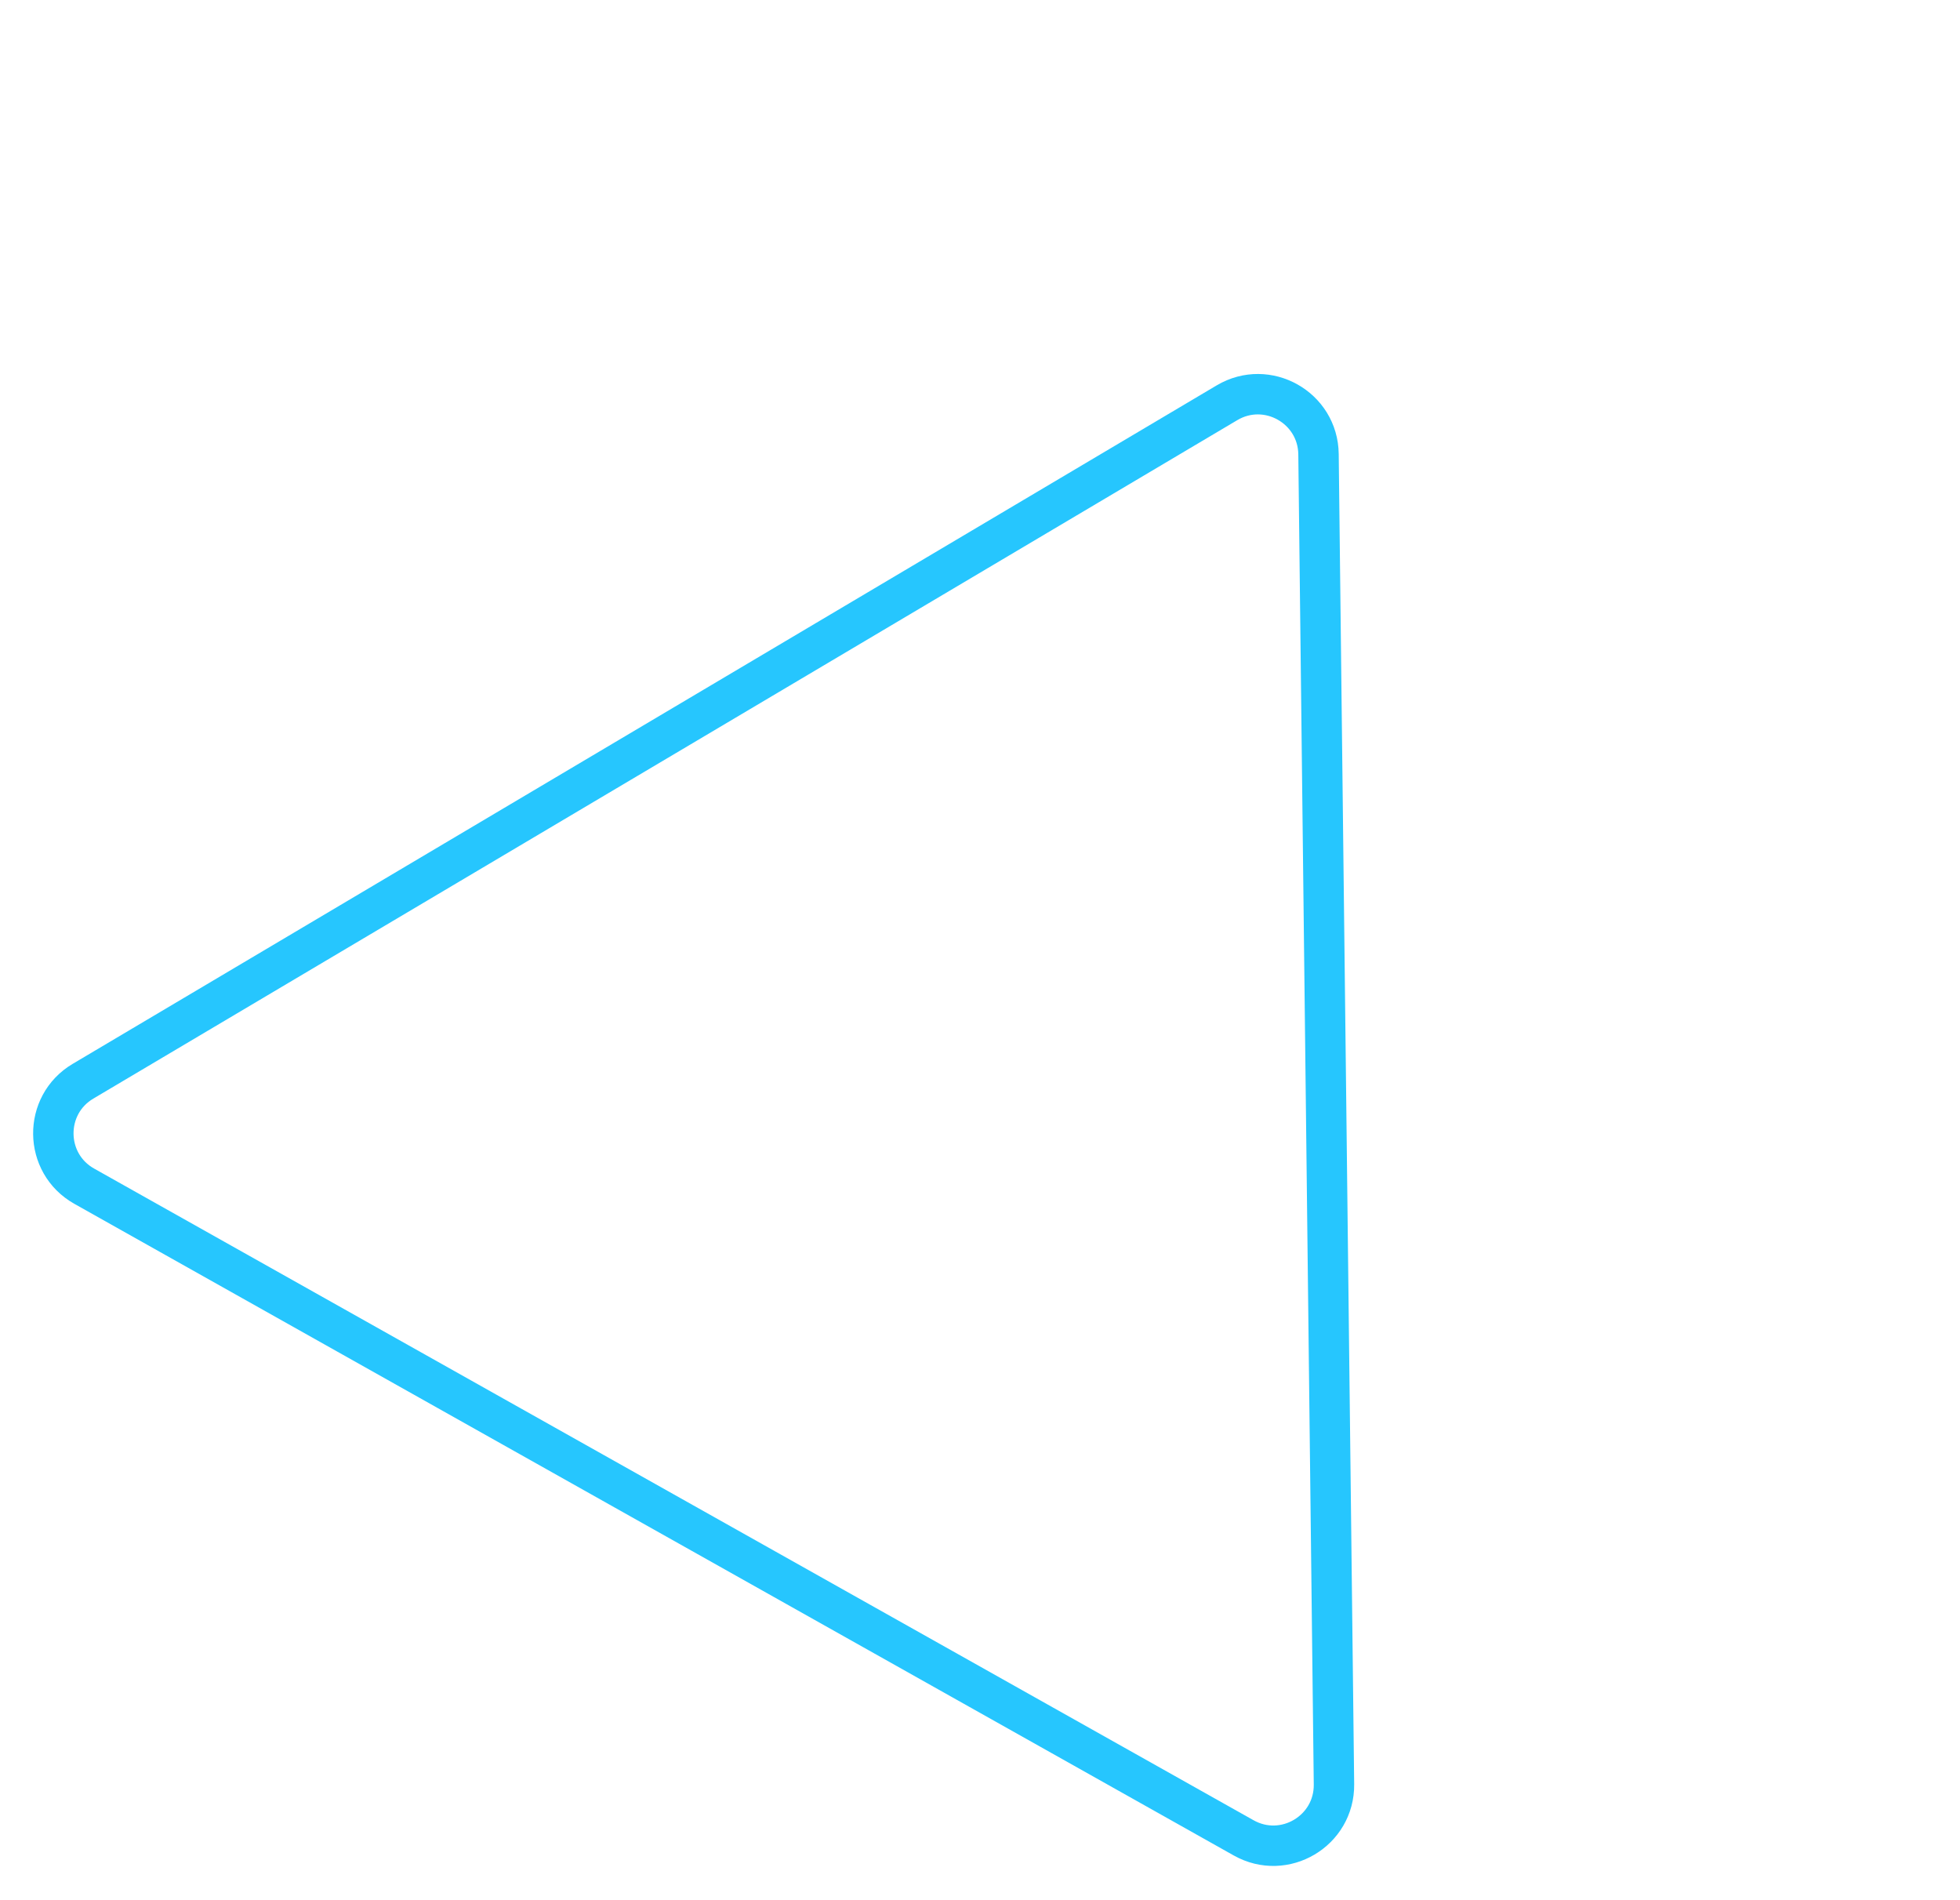
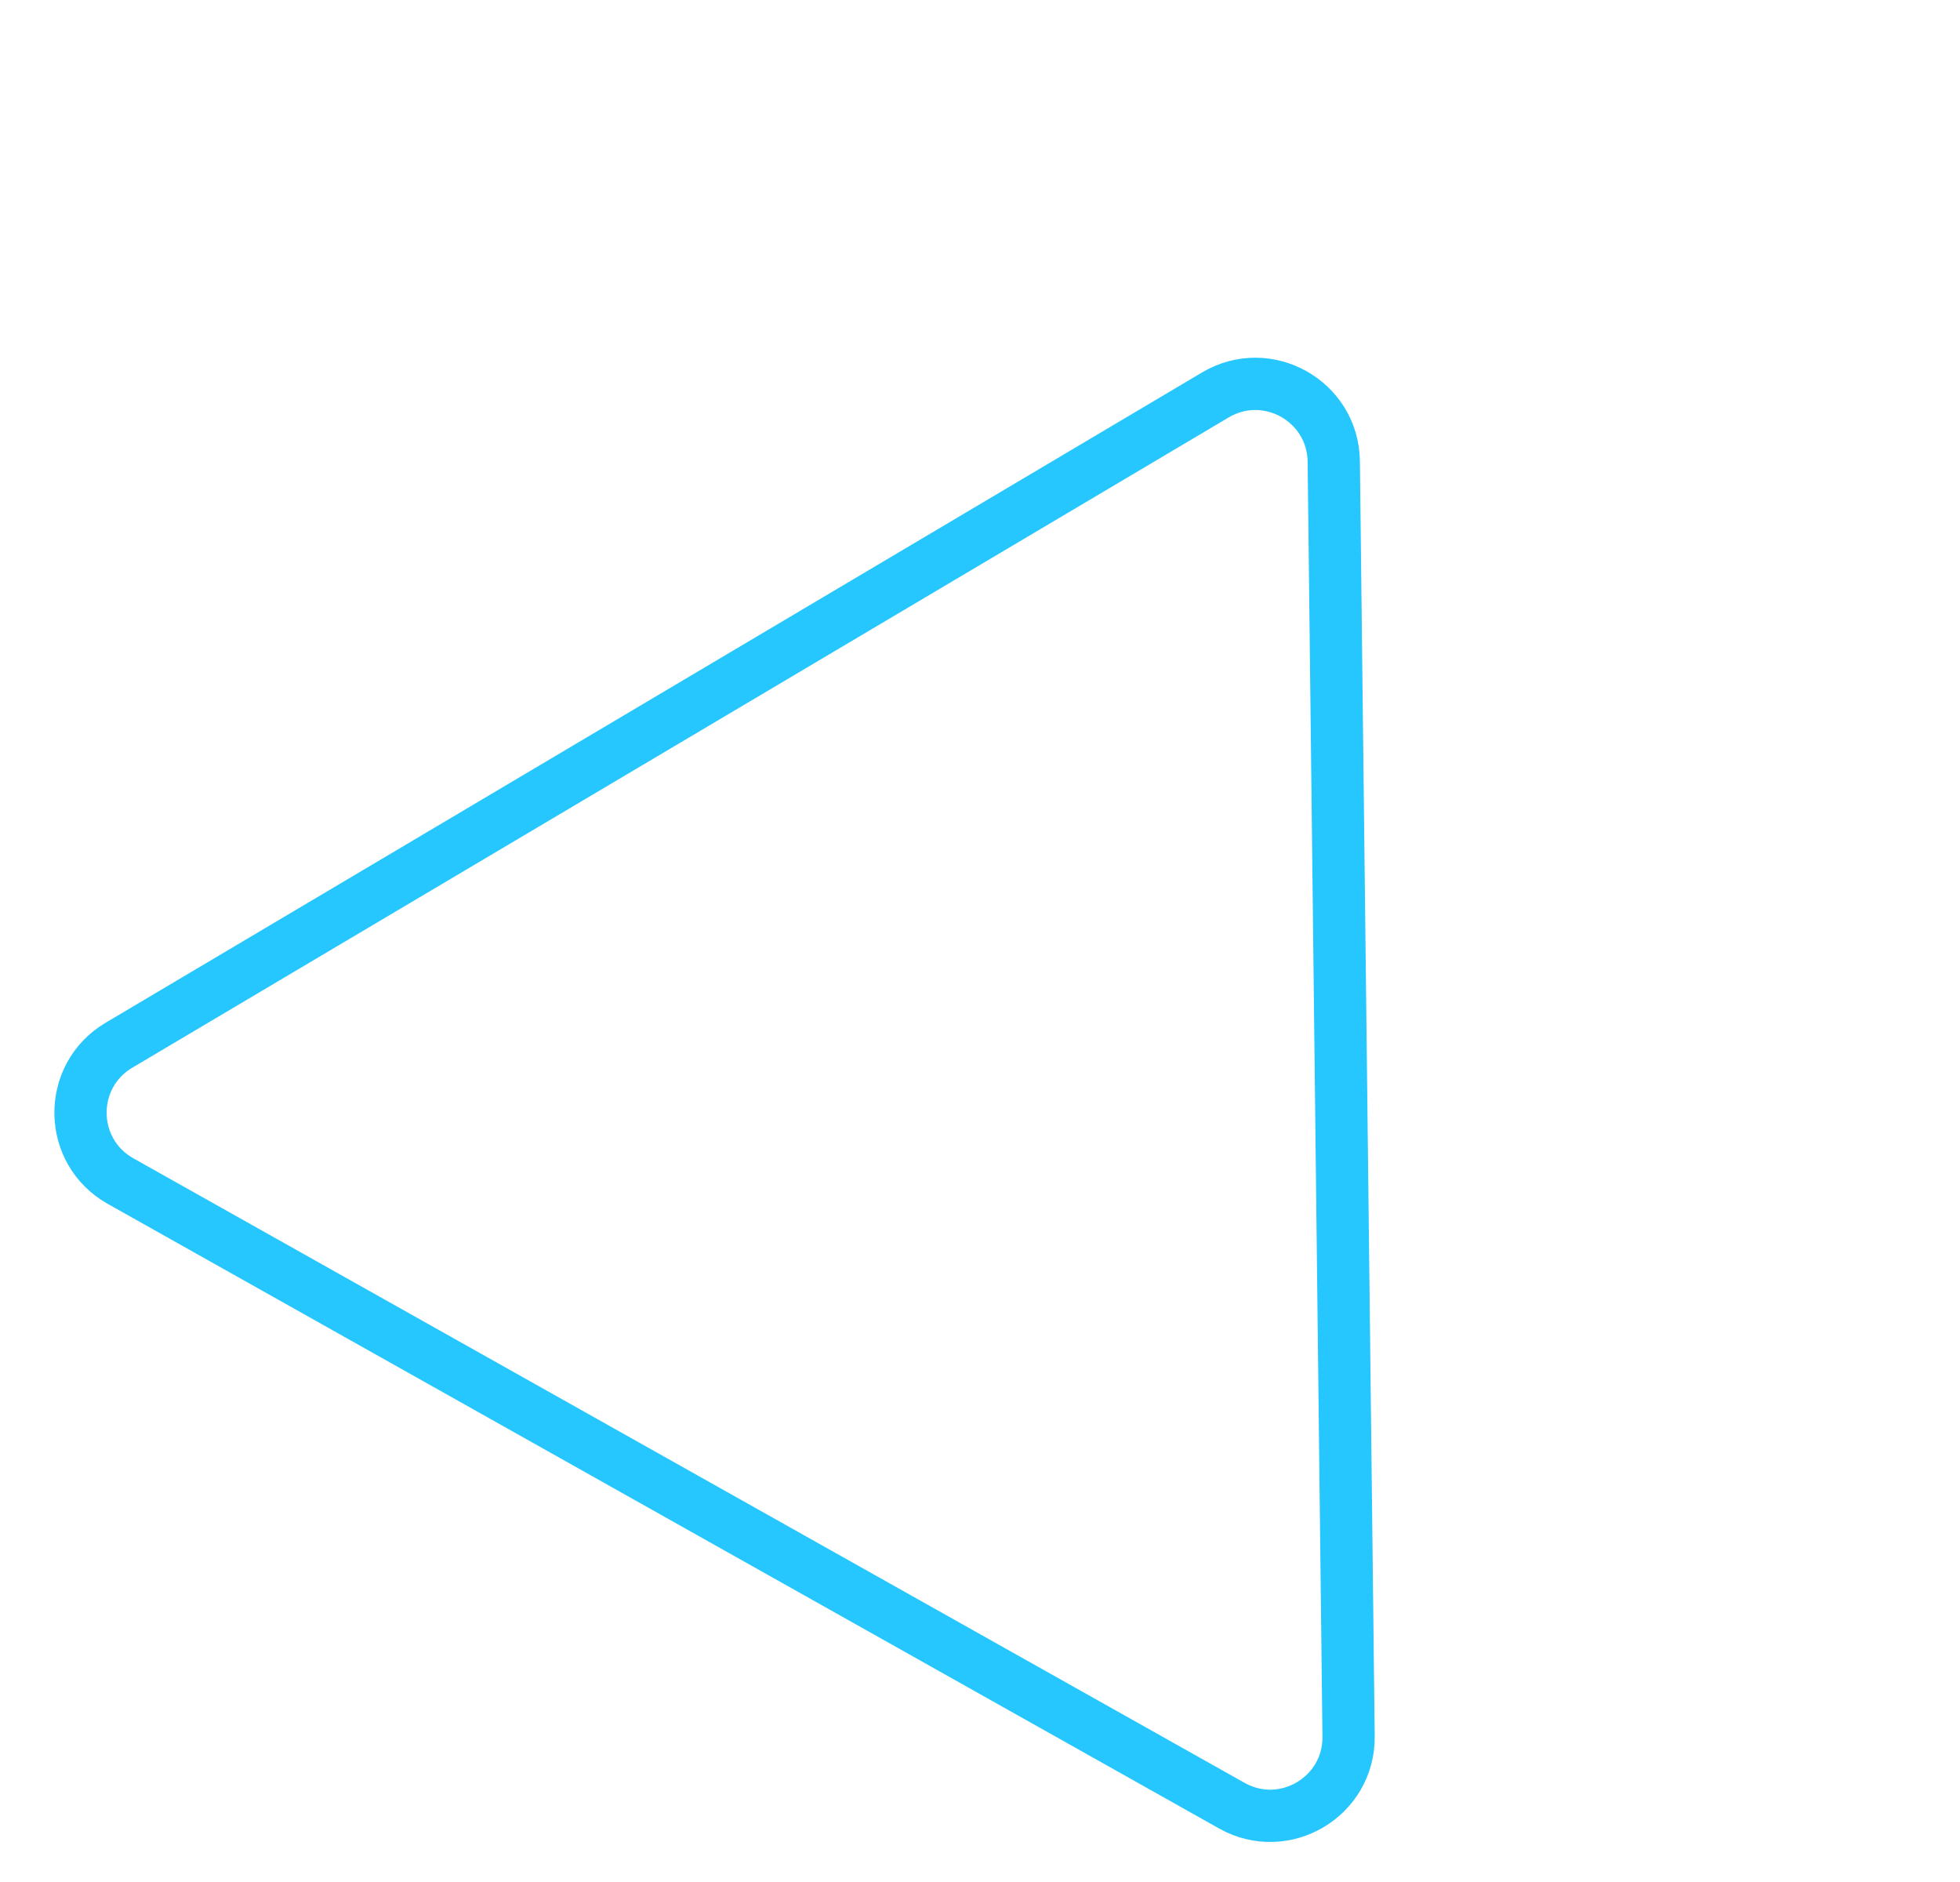
- <svg xmlns="http://www.w3.org/2000/svg" width="97" height="94" viewBox="0 0 97 94" fill="none">
-   <path d="M65.253 22.474L66.018 88.288C66.045 90.597 63.562 92.07 61.549 90.938L4.17 58.694C2.157 57.563 2.123 54.676 4.109 53.499L60.723 19.929C62.709 18.751 65.226 20.165 65.253 22.474Z" stroke="#26C6FE" stroke-width="2" />
+ <svg xmlns="http://www.w3.org/2000/svg" width="75" height="72" viewBox="0 0 75 72" fill="none">
+   <path d="M51.037 17.655L51.604 66.429C51.631 68.739 49.148 70.211 47.135 69.079L4.611 45.184C2.598 44.052 2.564 41.166 4.551 39.988L46.507 15.109C48.493 13.931 51.01 15.345 51.037 17.655Z" stroke="#26C6FE" stroke-width="2" />
</svg>
